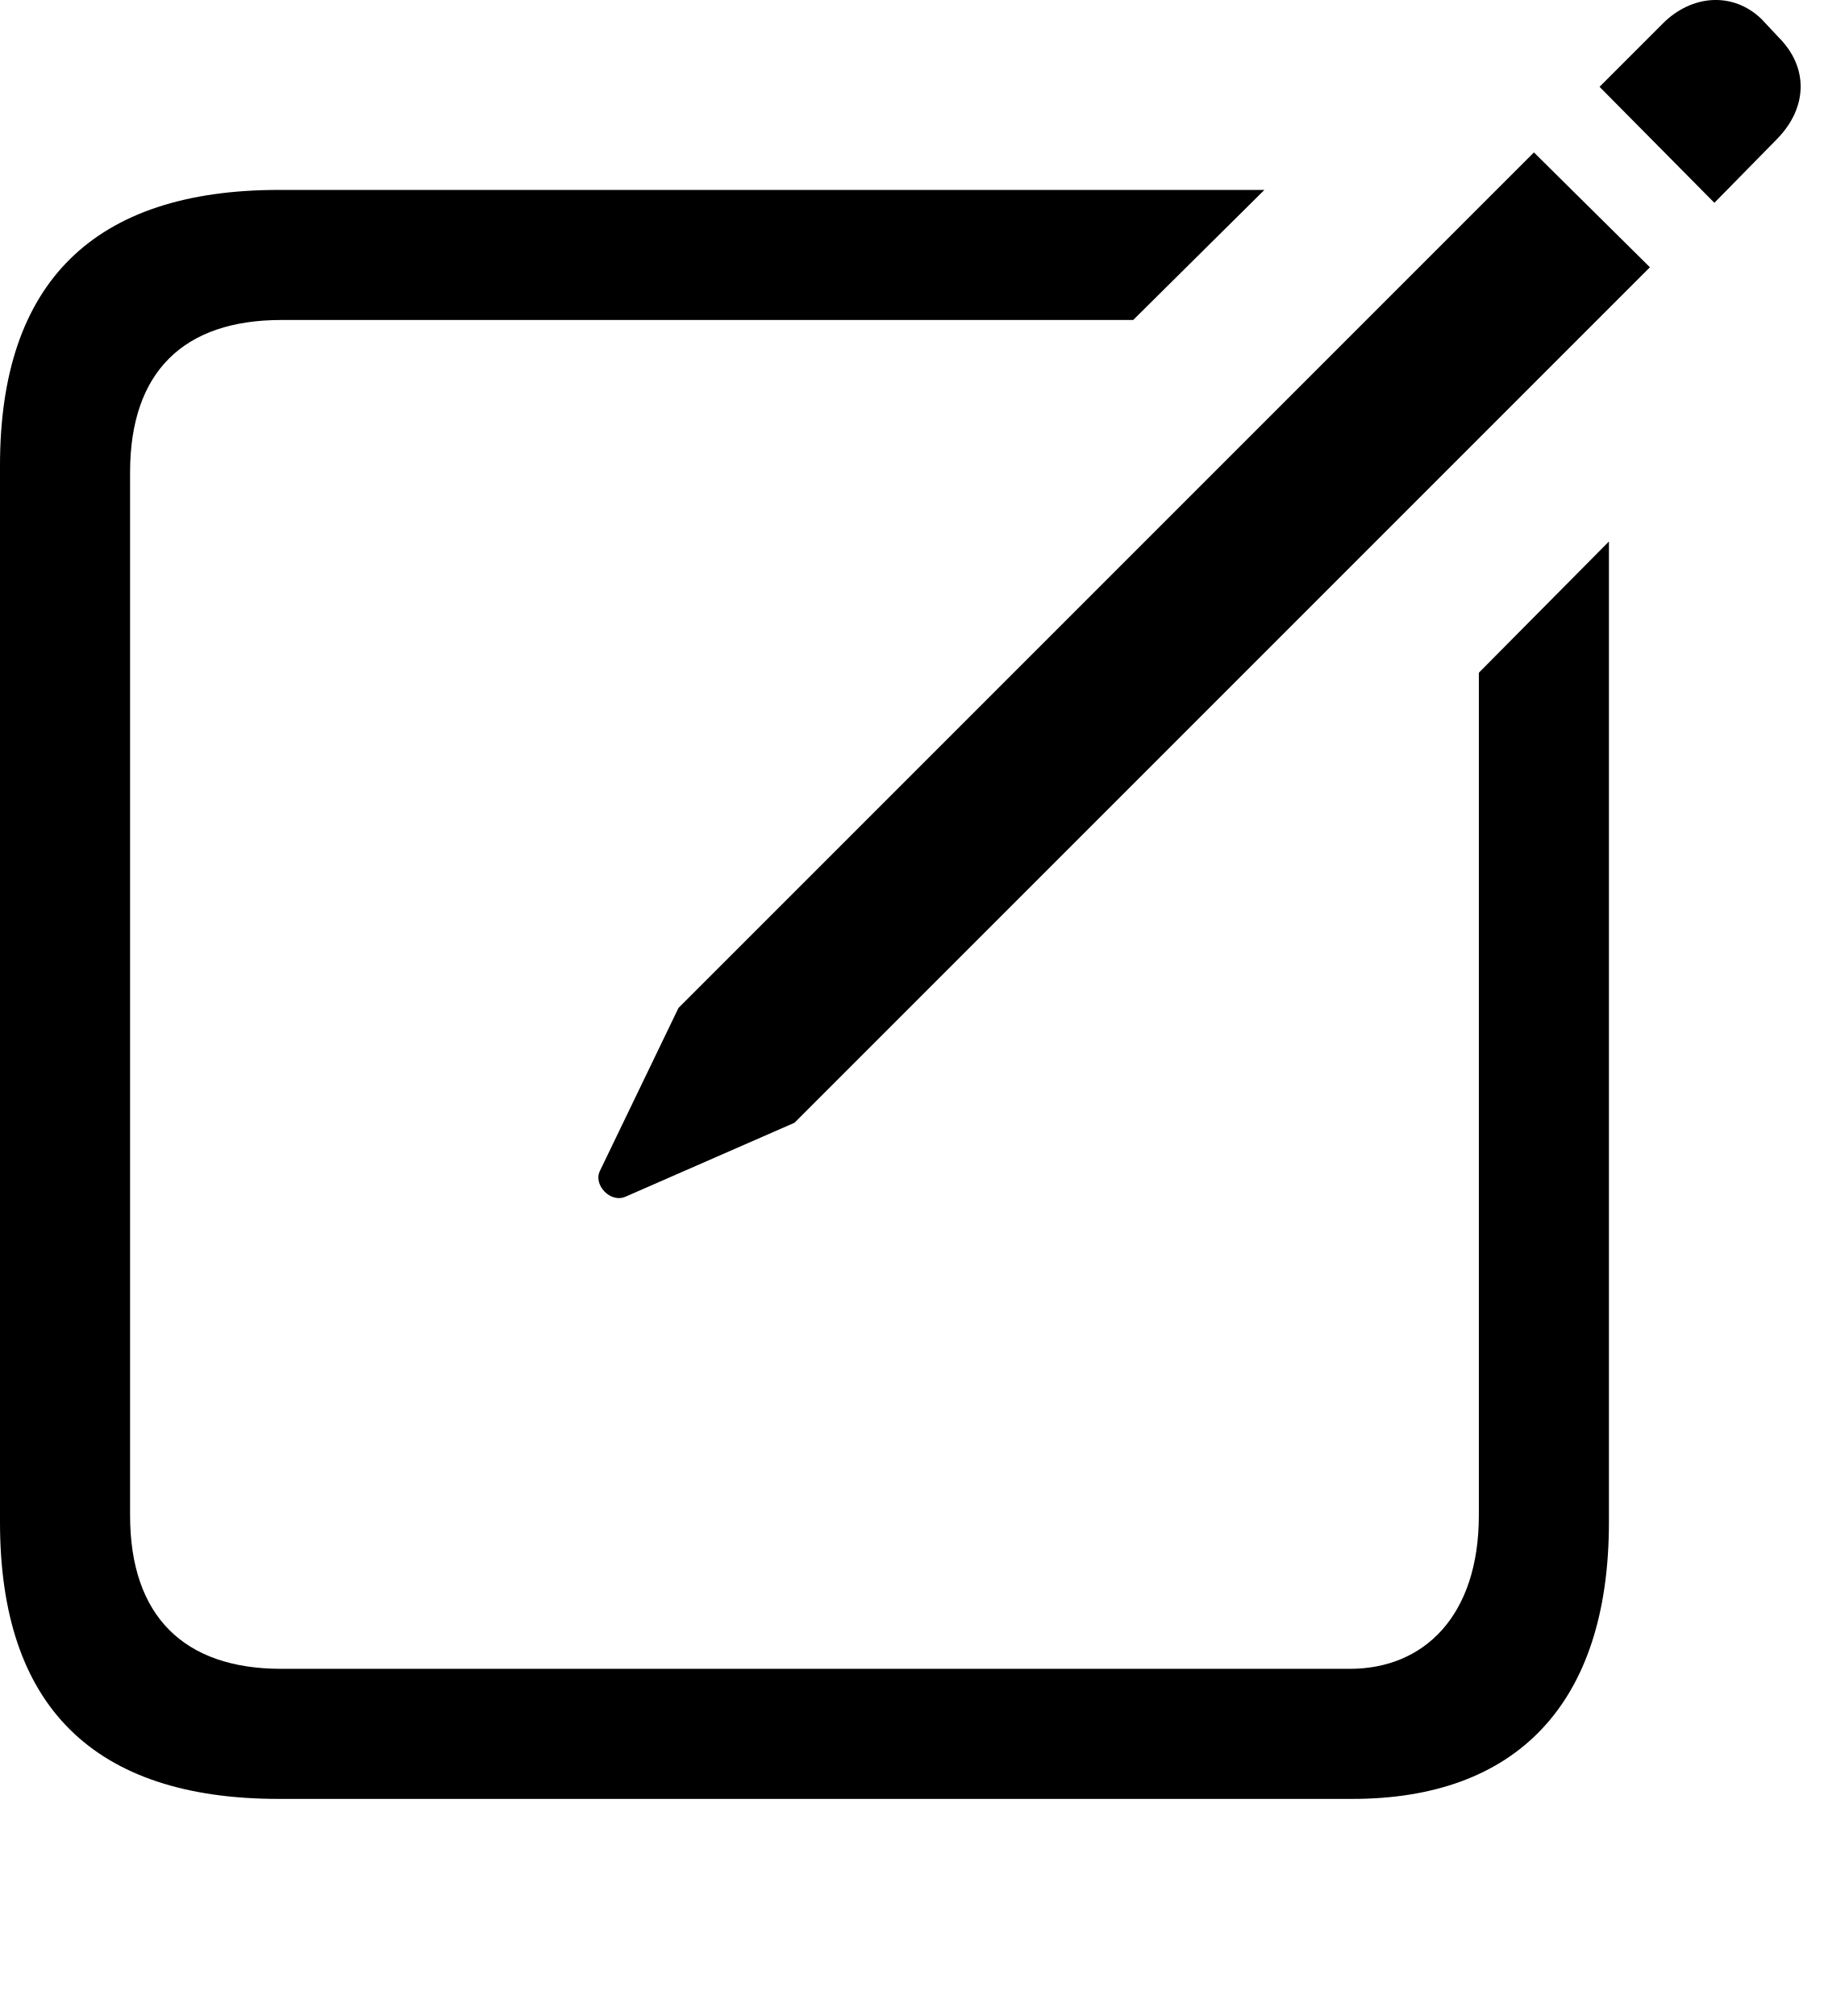
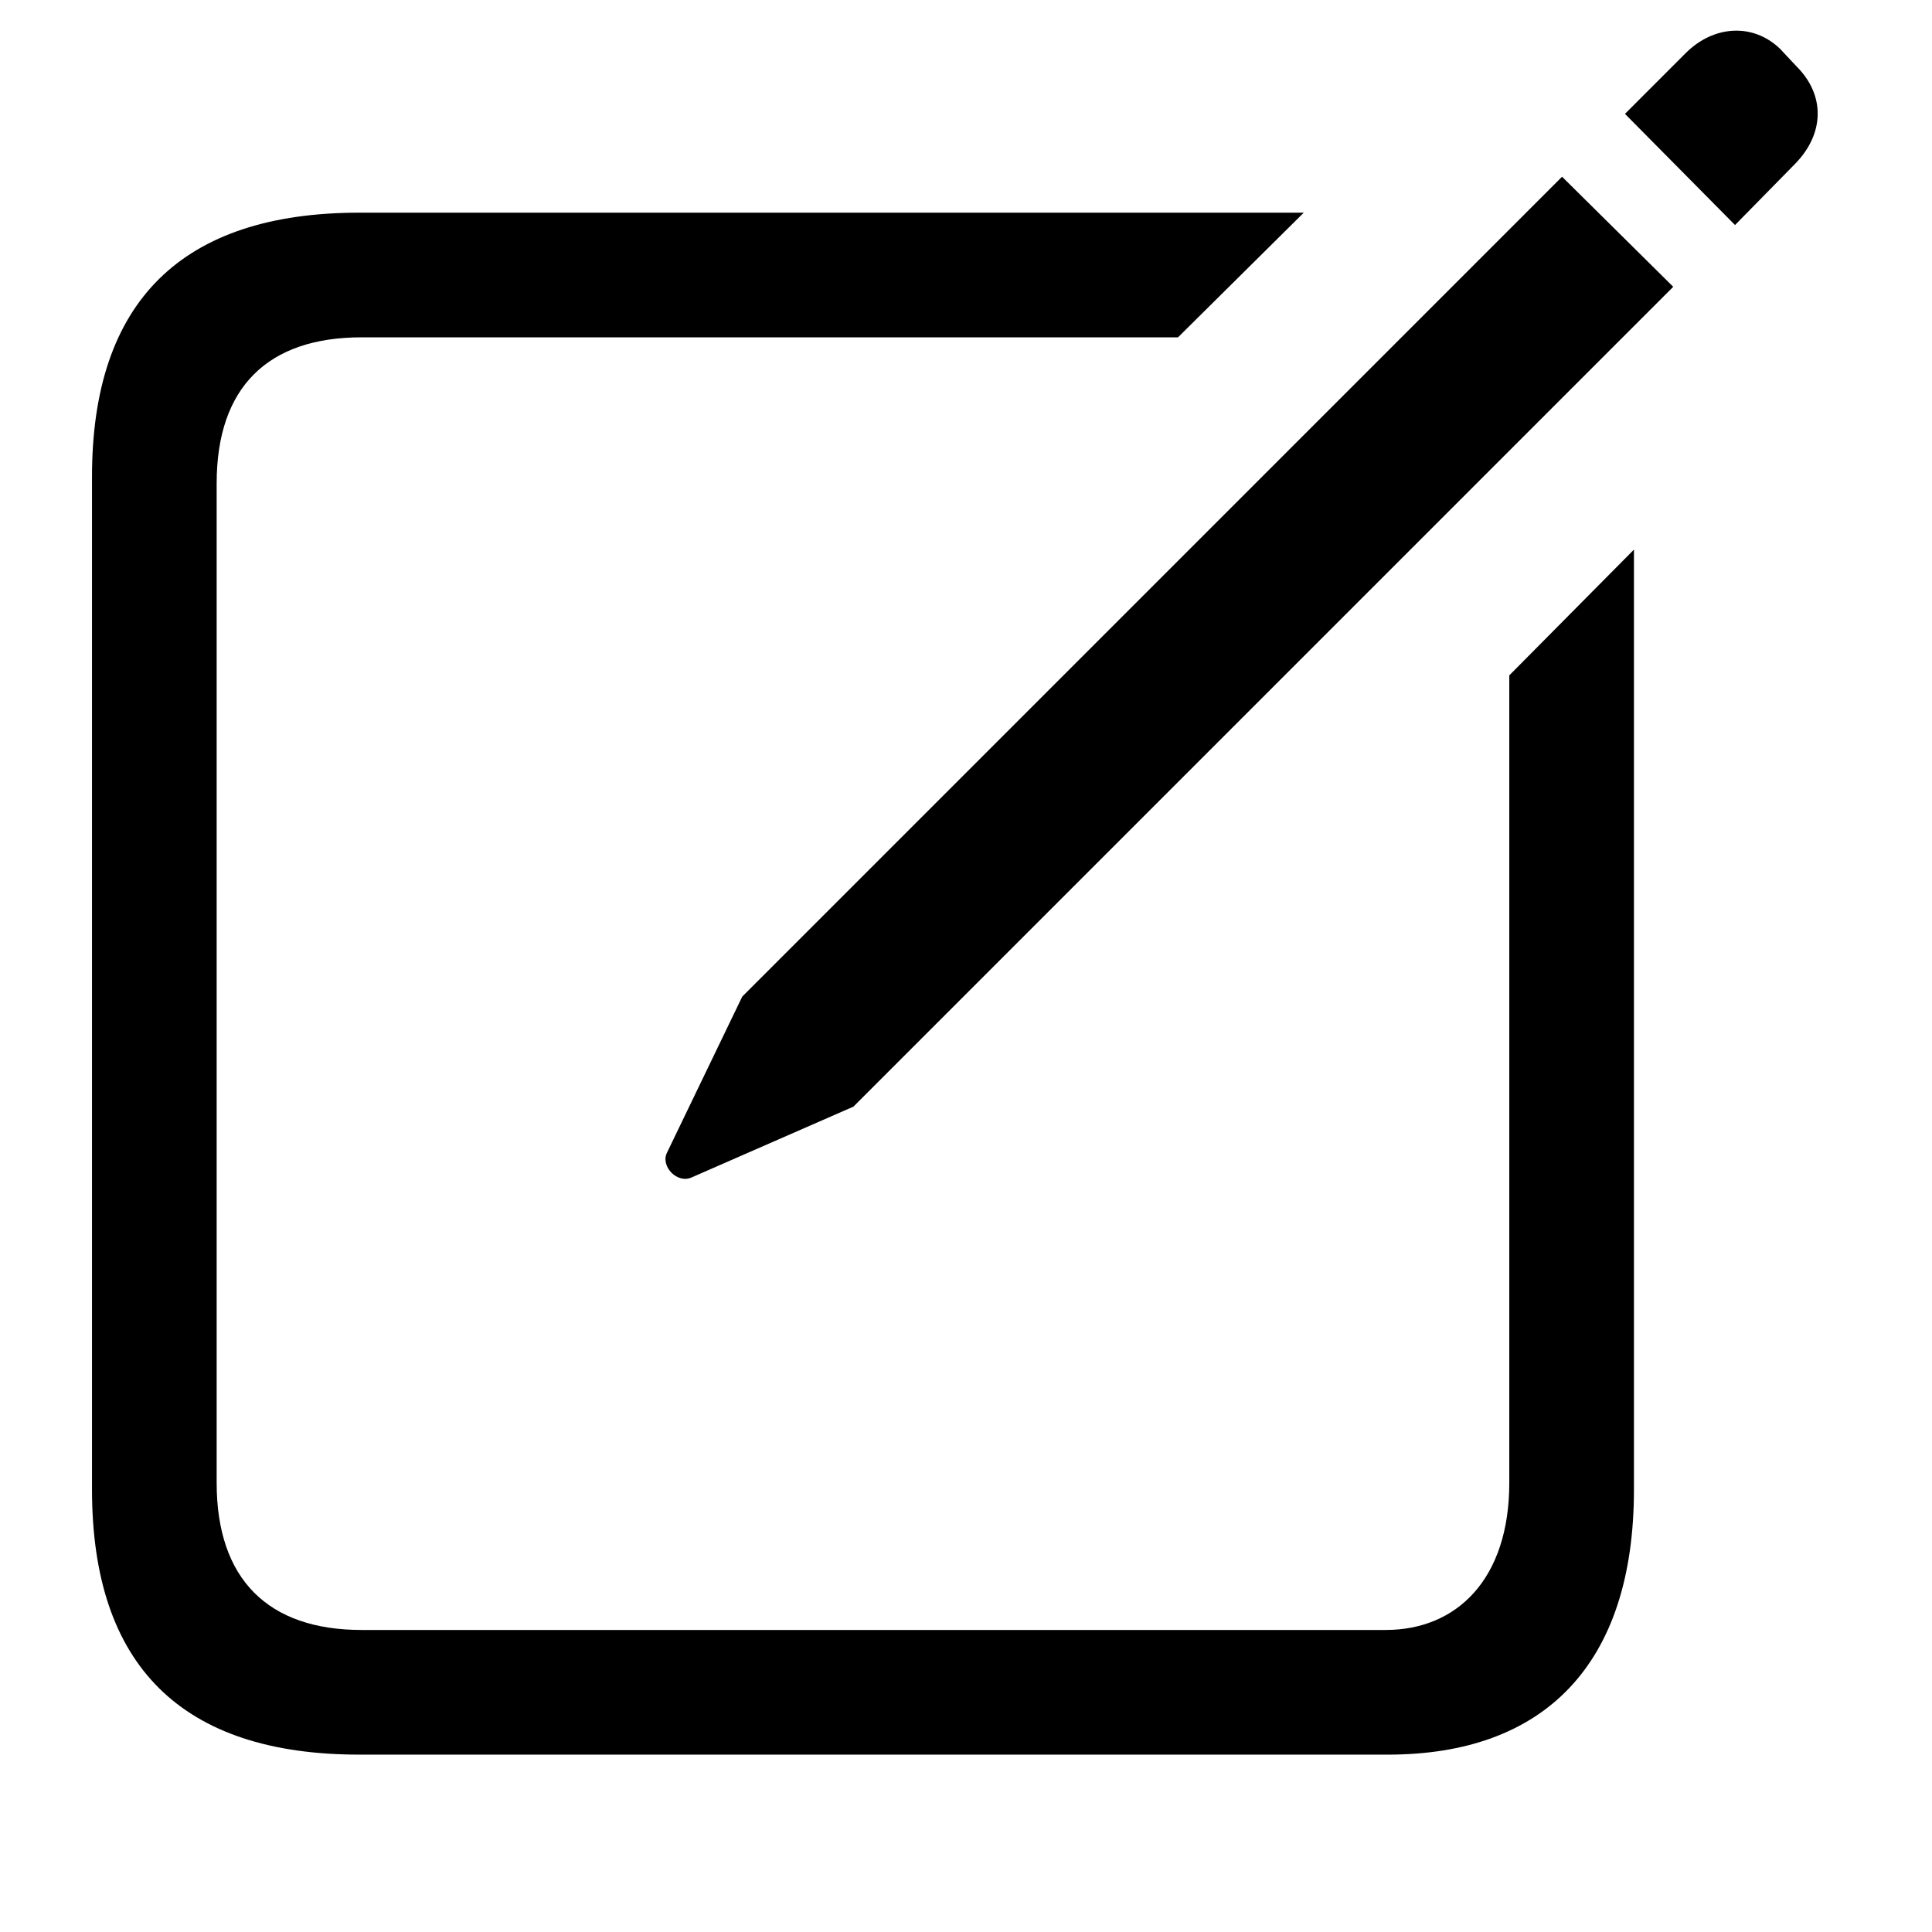
- <svg xmlns="http://www.w3.org/2000/svg" width="100%" height="100%" viewBox="0 0 57 63" version="1.1" xml:space="preserve" style="fill-rule:evenodd;clip-rule:evenodd;stroke-linejoin:round;stroke-miterlimit:2;">
+ <svg xmlns="http://www.w3.org/2000/svg" width="100%" height="100%" viewBox="0 0 63 63" version="1.1" xml:space="preserve" style="fill-rule:evenodd;clip-rule:evenodd;stroke-linejoin:round;stroke-miterlimit:2;">
  <g id="Light-S">
-     <path d="M53.577,6.338l1.977,-2.014c0.952,-0.989 0.952,-2.234 0.037,-3.15l-0.549,-0.586c-0.879,-0.842 -2.161,-0.769 -3.077,0.147l-1.977,1.978l3.589,3.625Zm-34.021,31.055l5.273,-2.307l26.733,-26.734l-3.625,-3.589l-26.733,26.734l-2.454,5.09c-0.22,0.439 0.33,1.025 0.806,0.806Zm-10.84,18.823l33.545,-0c5.09,-0 8.02,-2.93 8.02,-8.643l-0,-30.651l-4.065,4.101l-0,26.331c-0,3.149 -1.721,4.797 -4.029,4.797l-33.398,0c-3.04,0 -4.724,-1.648 -4.724,-4.797l-0,-32.593c-0,-3.15 1.684,-4.761 4.724,-4.761l26.624,0l4.101,-4.065l-30.798,0c-5.786,0 -8.716,2.893 -8.716,8.606l-0,33.032c-0,5.75 2.93,8.643 8.716,8.643Z" style="fill-rule:nonzero;" />
+     <path d="M56.577,7.338l1.977,-2.014c0.952,-0.989 0.952,-2.234 0.037,-3.15l-0.549,-0.586c-0.879,-0.842 -2.161,-0.769 -3.077,0.147l-1.977,1.978l3.589,3.625Zm-34.021,31.055l5.273,-2.307l26.733,-26.734l-3.625,-3.589l-26.733,26.734l-2.454,5.09c-0.22,0.439 0.33,1.025 0.806,0.806Zm-10.84,18.823l33.545,0c5.09,0 8.02,-2.93 8.02,-8.643l0,-30.651l-4.065,4.101l0,26.331c0,3.149 -1.721,4.797 -4.029,4.797l-33.398,0c-3.04,0 -4.724,-1.648 -4.724,-4.797l0,-32.593c0,-3.15 1.684,-4.761 4.724,-4.761l26.624,0l4.101,-4.065l-30.798,0c-5.786,0 -8.716,2.893 -8.716,8.606l0,33.032c0,5.75 2.93,8.643 8.716,8.643Z" style="fill-rule:nonzero;" />
  </g>
</svg>
